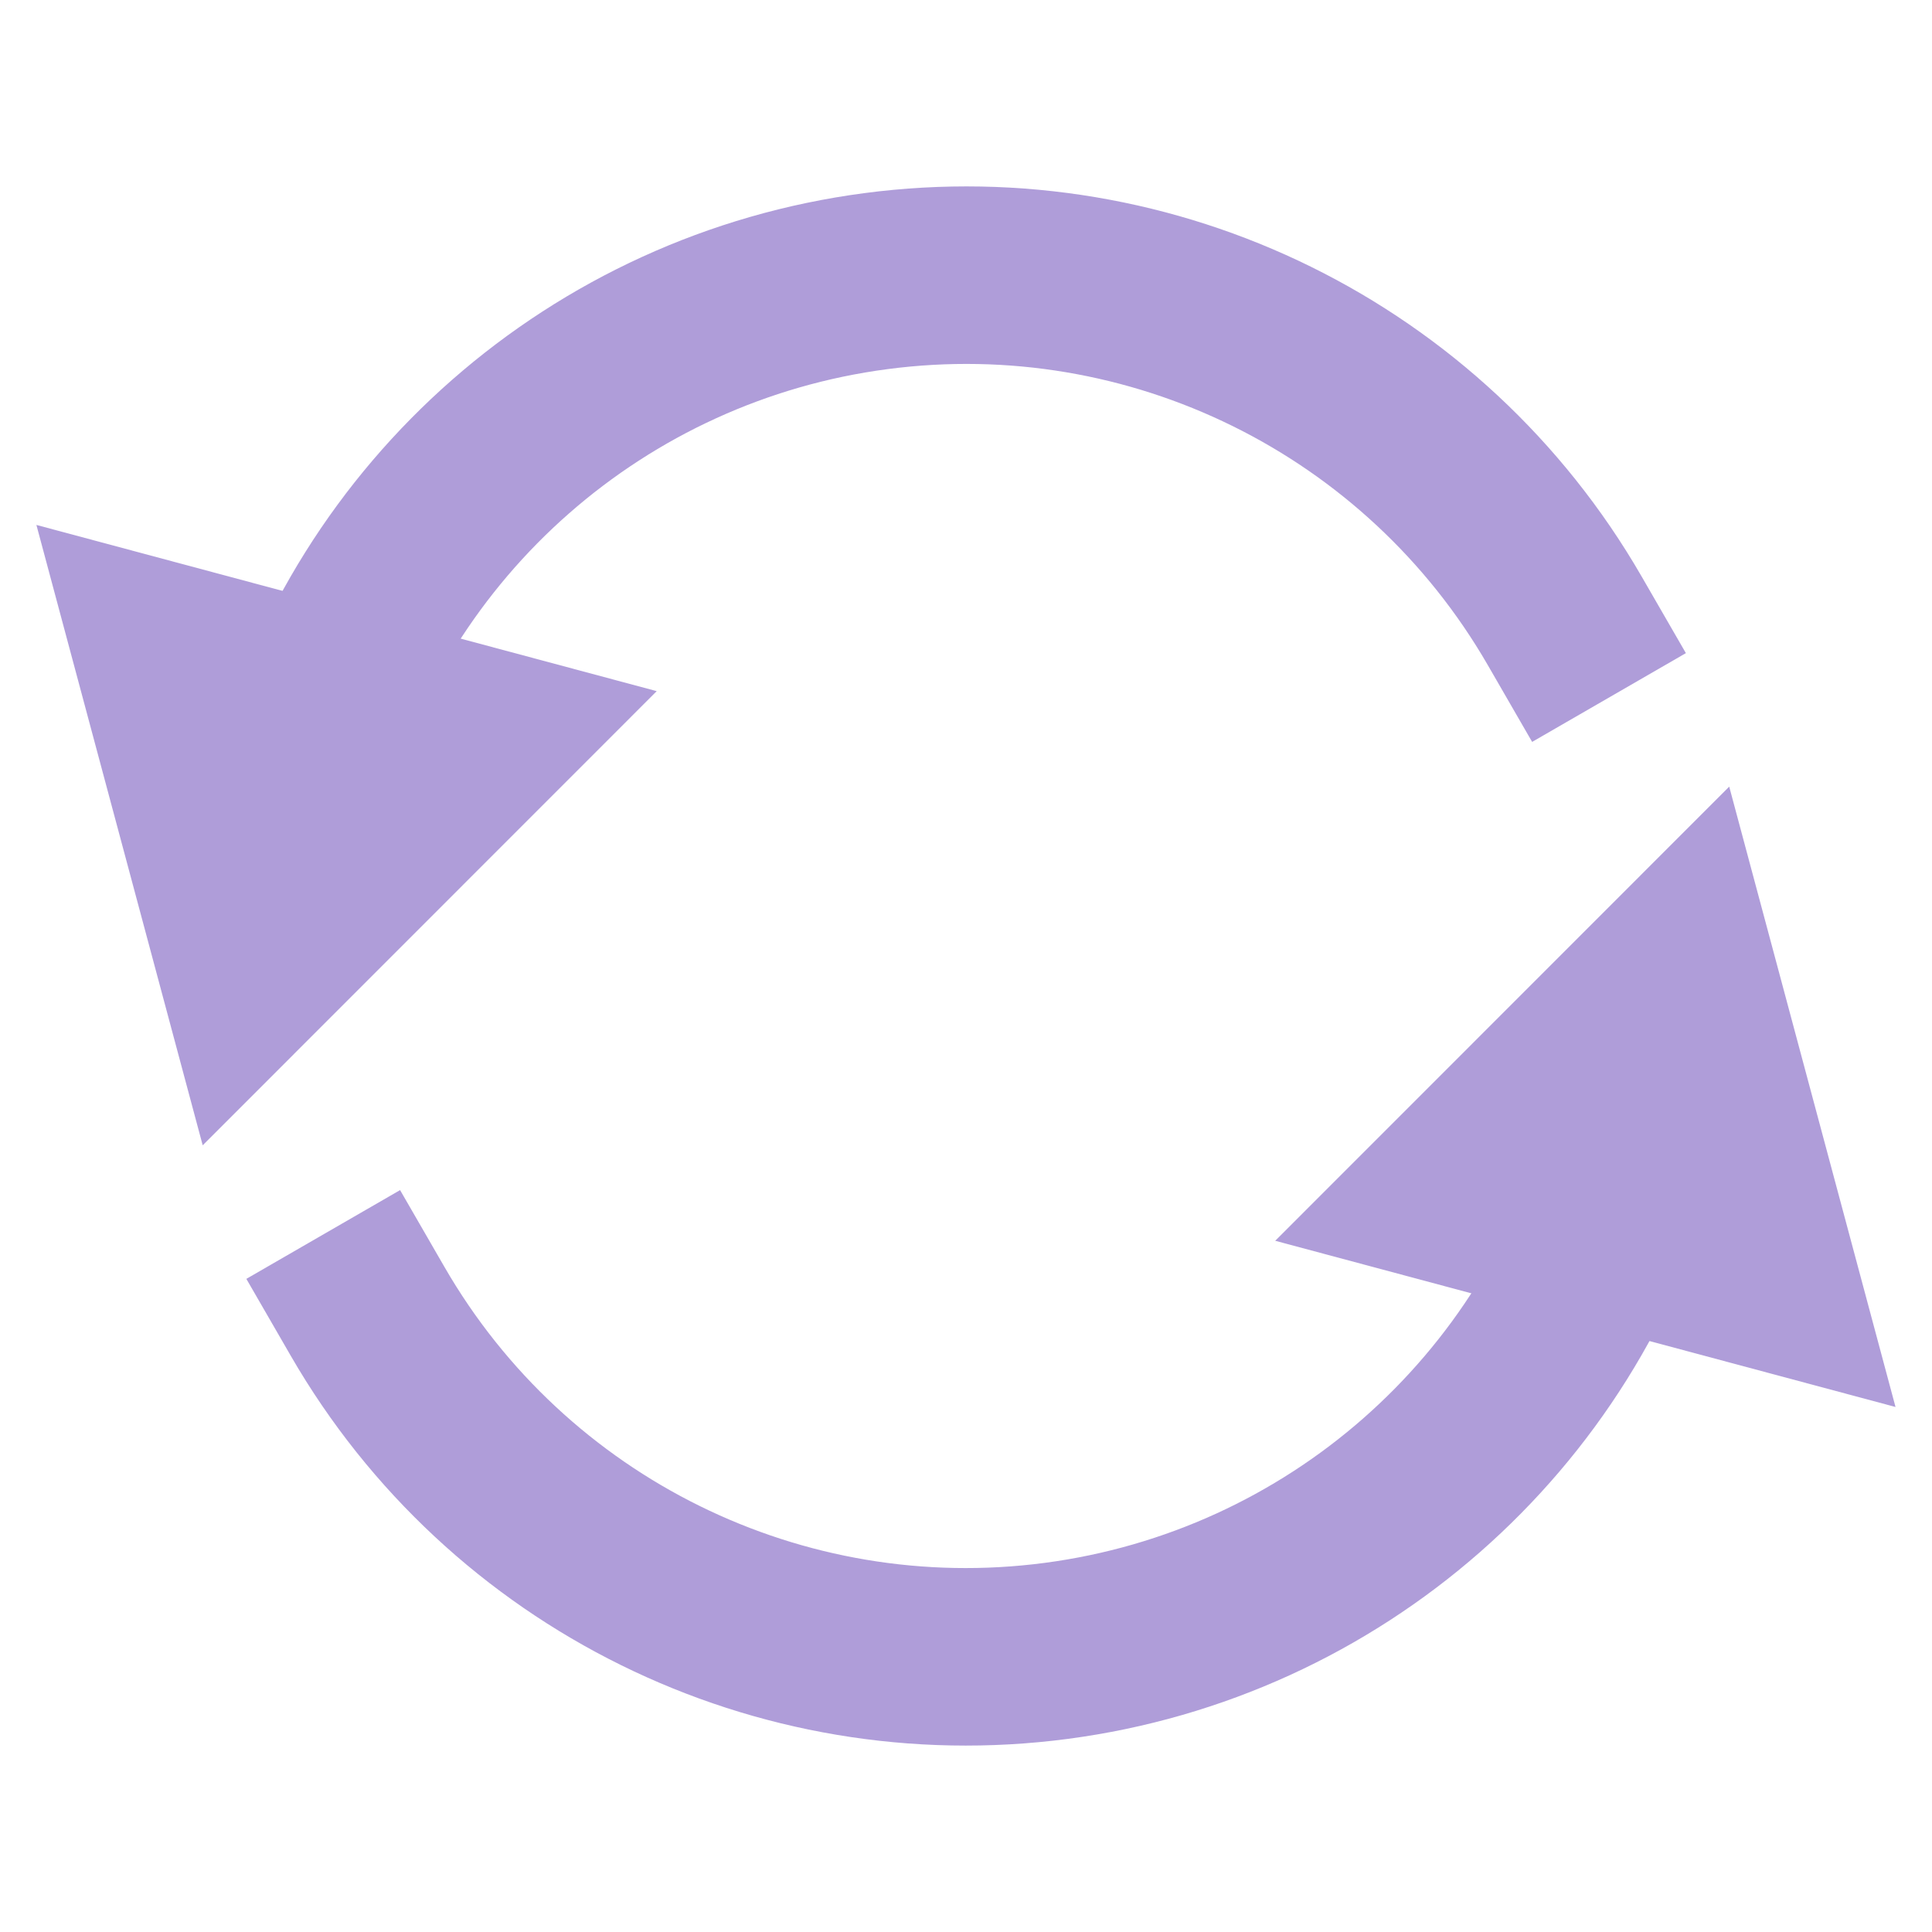
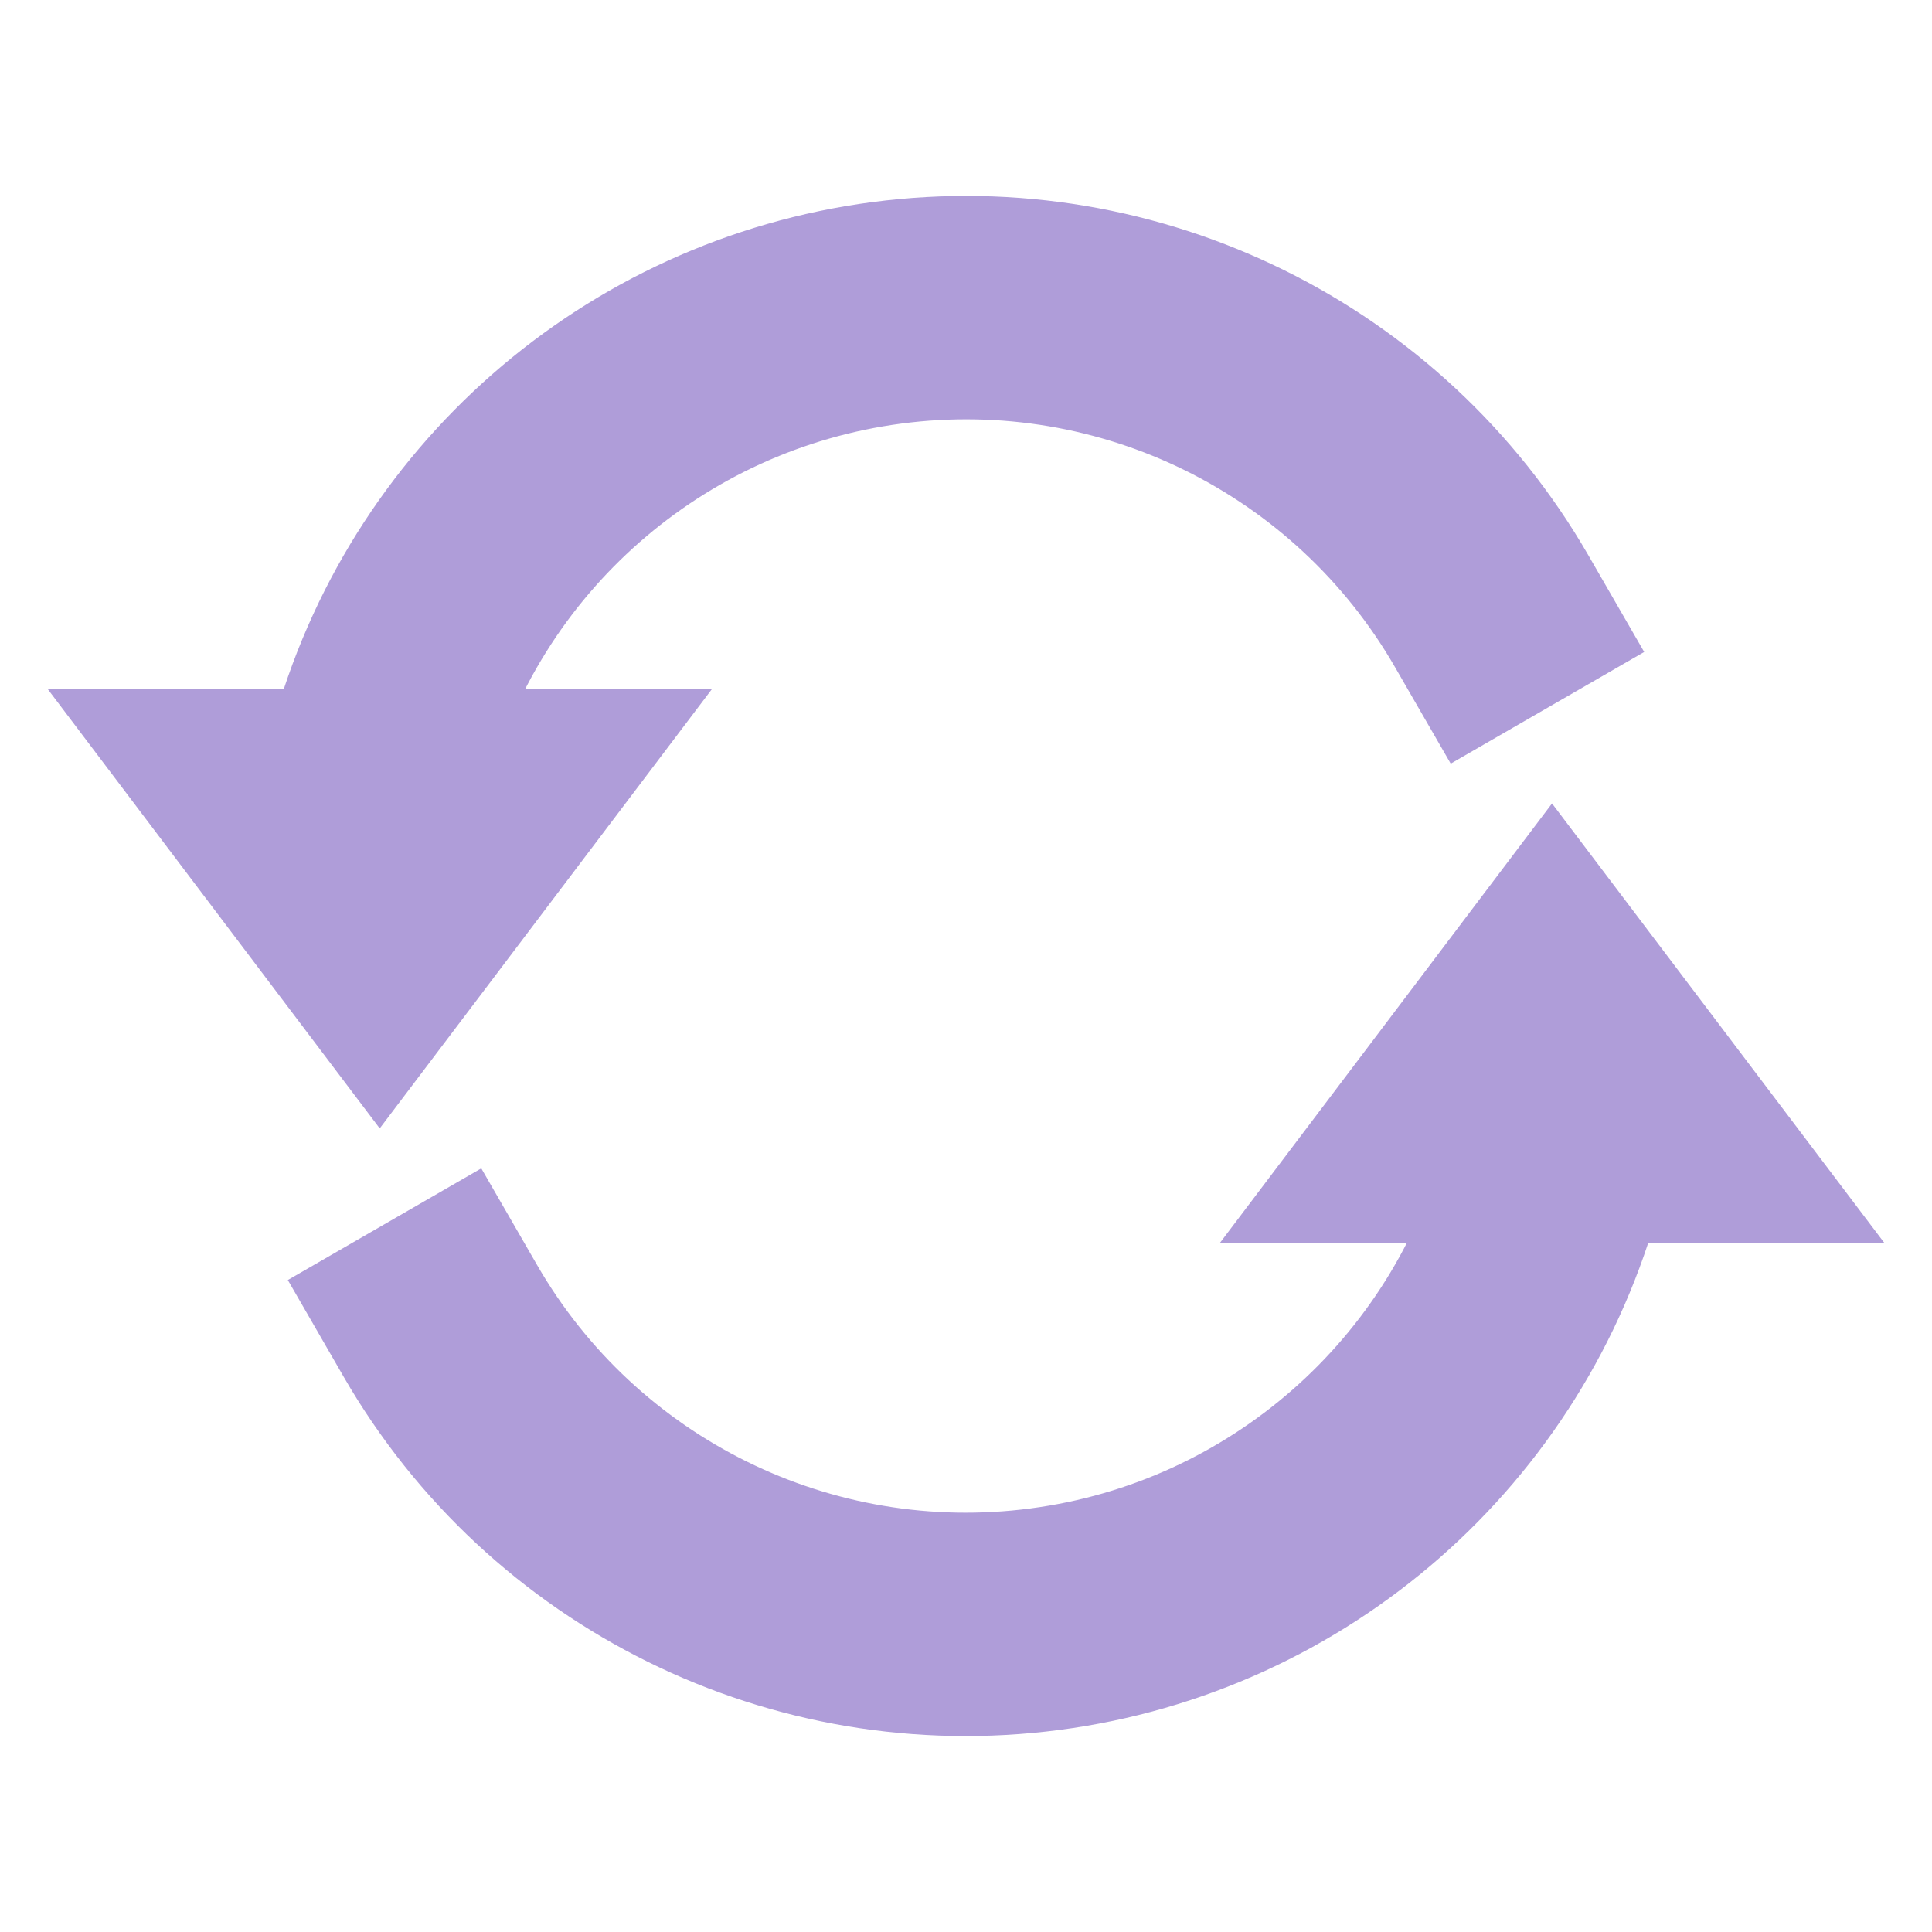
- <svg xmlns="http://www.w3.org/2000/svg" width="32" height="32" viewBox="0 0 8.467 8.467" version="1.1" id="svg5">
-   <defs id="defs2" />
-   <g id="layer1">
-     <path id="path1765" style="fill:none;stroke:#af9dd9;stroke-width:0.778;stroke-linecap:square" d="M 7.158,5.017 A 3.028,3.028 0 0 1 4.629,7.235 3.028,3.028 0 0 1 1.611,5.747" />
-     <path id="path2663" style="fill:none;stroke:#af9dd9;stroke-width:0.778;stroke-linecap:square;stroke-dasharray:none" transform="scale(-1)" d="m -1.309,-3.45 a 3.028,3.028 0 0 1 -2.53,2.218 3.028,3.028 0 0 1 -3.018,-1.488" />
-     <path style="fill:#af9dd9;stroke-width:0.555;stroke-linecap:square;stroke-dasharray:none" id="path8419" d="M 4.422,5.52 2.82,2.746 l 3.203,-10e-8 z" transform="matrix(0.8487326,0.2274172,-0.2274172,0.8487326,-1.609403,-0.6713798)" />
-     <path style="fill:#af9dd9;stroke-width:0.555;stroke-linecap:square;stroke-dasharray:none" id="path8427" d="M 4.422,5.52 2.82,2.746 l 3.203,-10e-8 z" transform="matrix(-0.8487326,-0.2274172,0.2274172,-0.8487326,10.07607,9.138046)" />
+ <svg xmlns="http://www.w3.org/2000/svg" height="32" viewBox="0 0 8.467 8.467" width="32">
+   <g stroke-linecap="square">
+     <path d="m6.802 5.148a2.659 2.659 0 0 1 -2.222 1.948 2.659 2.659 0 0 1 -2.65-1.307" fill="none" stroke="#af9dd9" stroke-width=".979" />
+     <path d="m1.665 3.319a2.659 2.659 0 0 1 2.222-1.948 2.659 2.659 0 0 1 2.65 1.307" fill="none" stroke="#af9dd9" stroke-width=".979" />
+     <g fill="#af9dd9" stroke-width=".614">
+       <path d="m4.422 5.52-1.602-2.774 3.203-0z" transform="matrix(-.9092233 0 0 -.6943801 10.82234 7.354131)" />
+       <path d="m4.422 5.52-1.602-2.774 3.203-0z" transform="matrix(-.9092233 0 0 .6943801 5.68472 1.112234)" />
+     </g>
  </g>
</svg>
